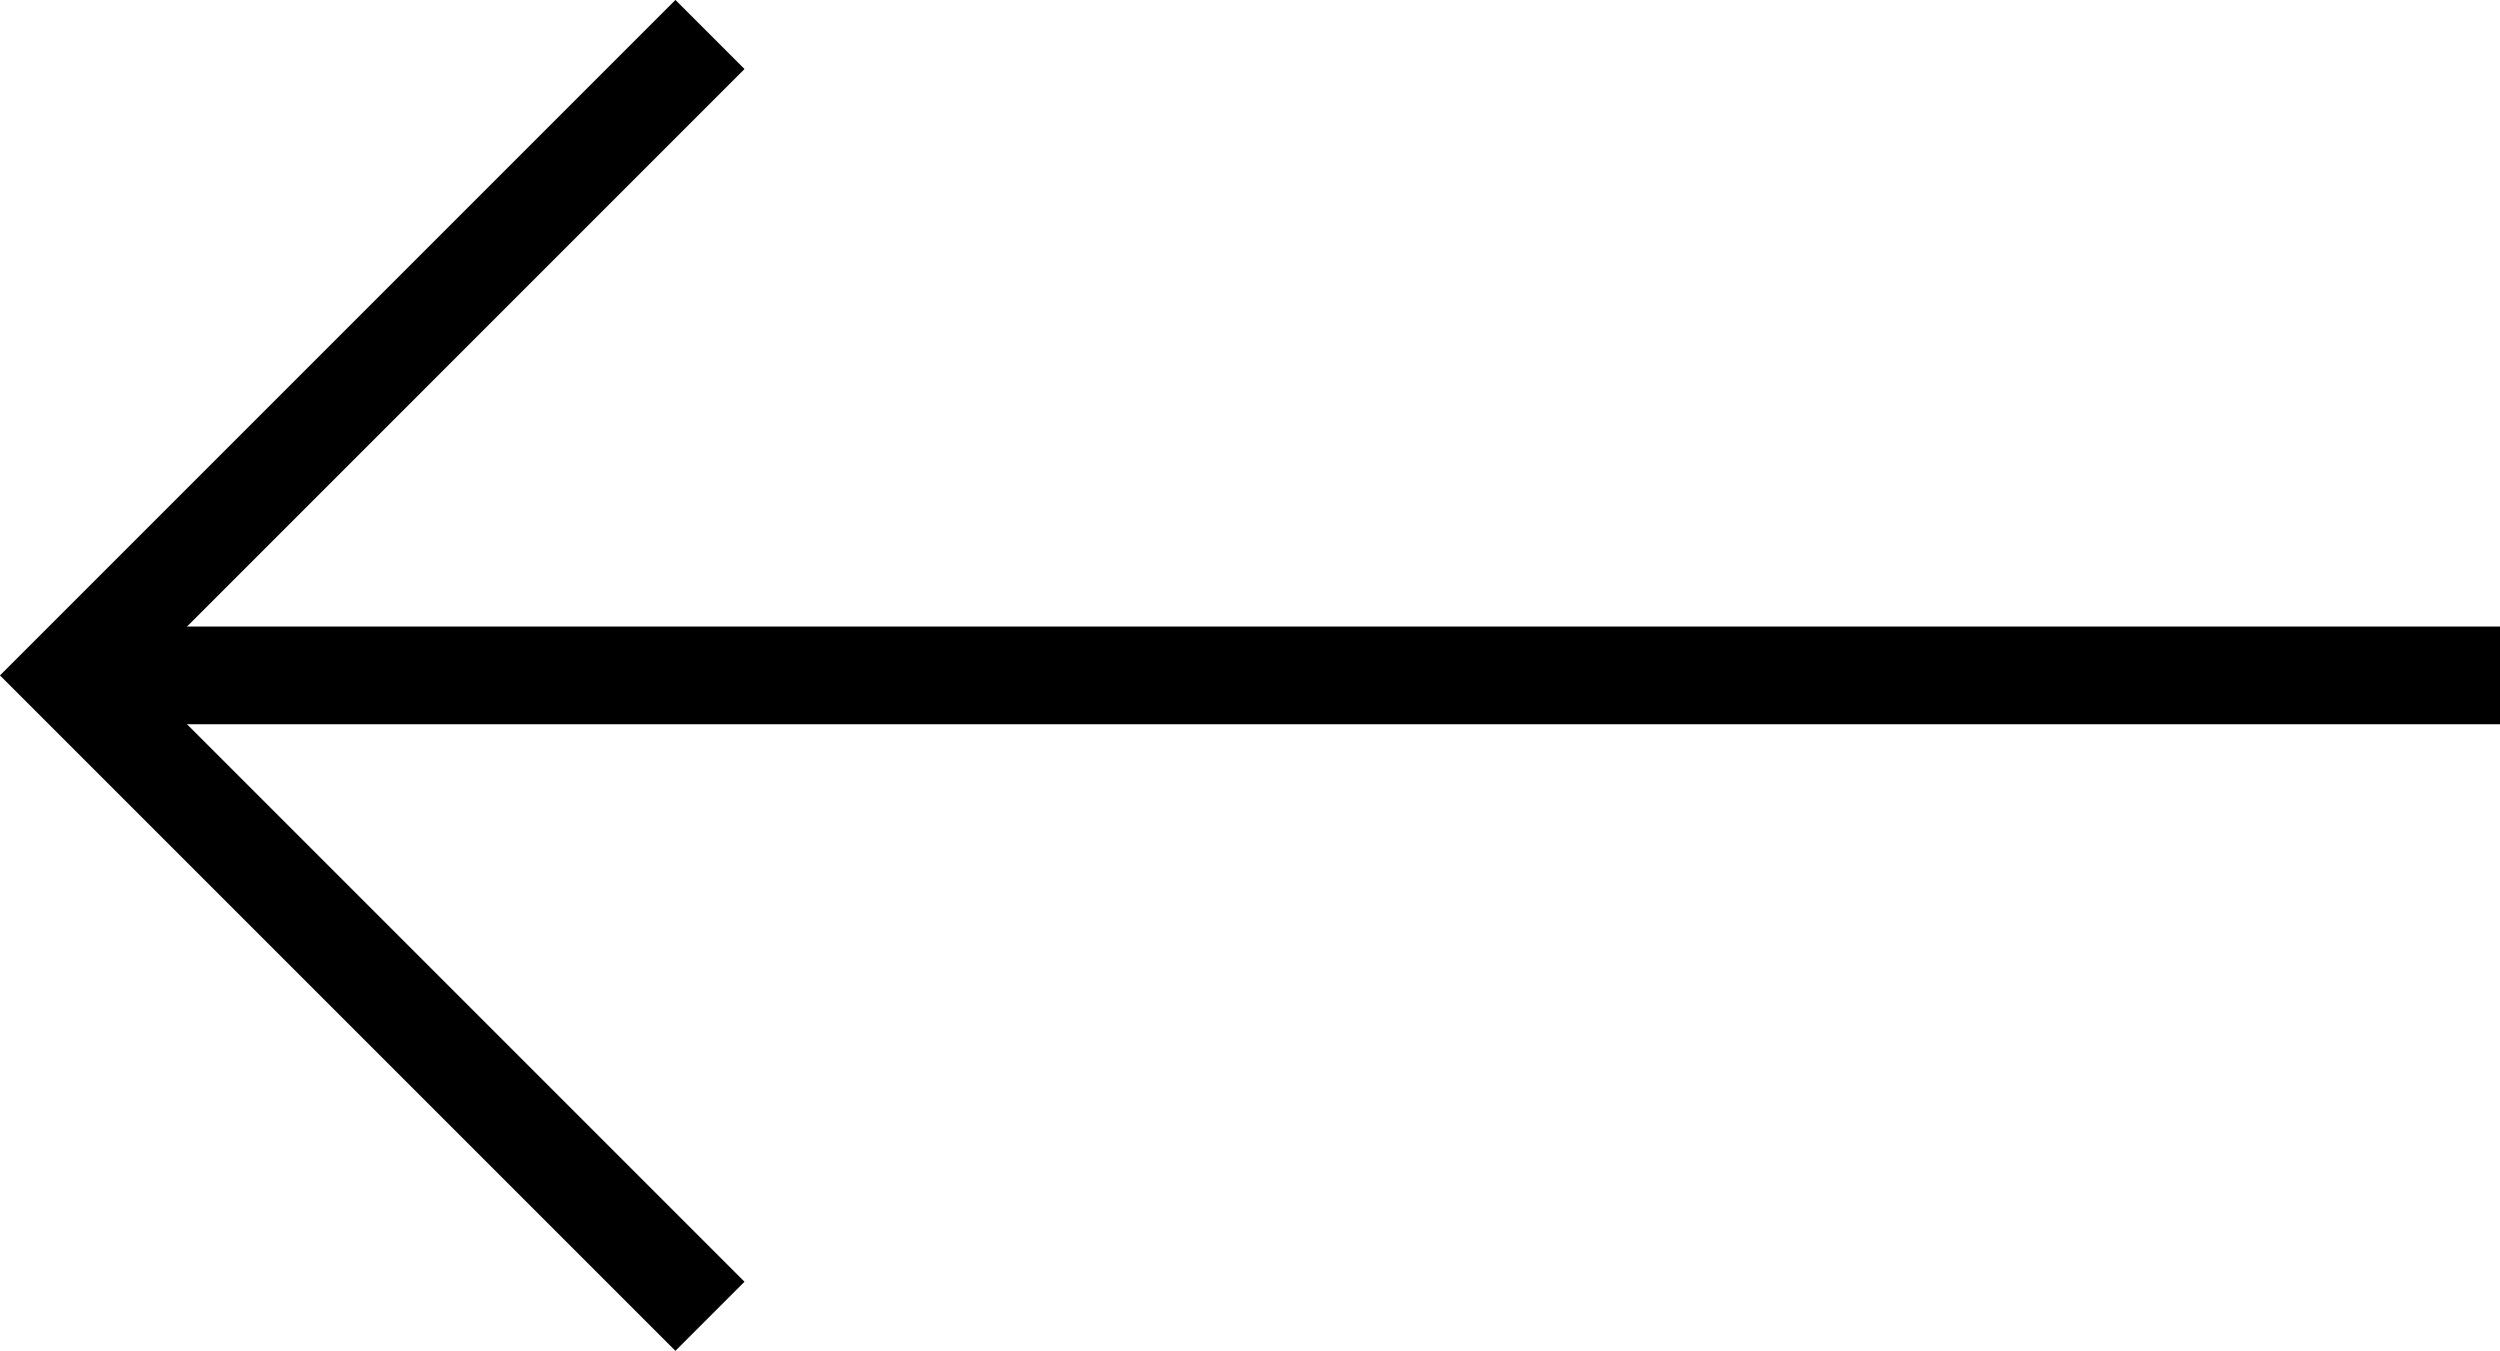
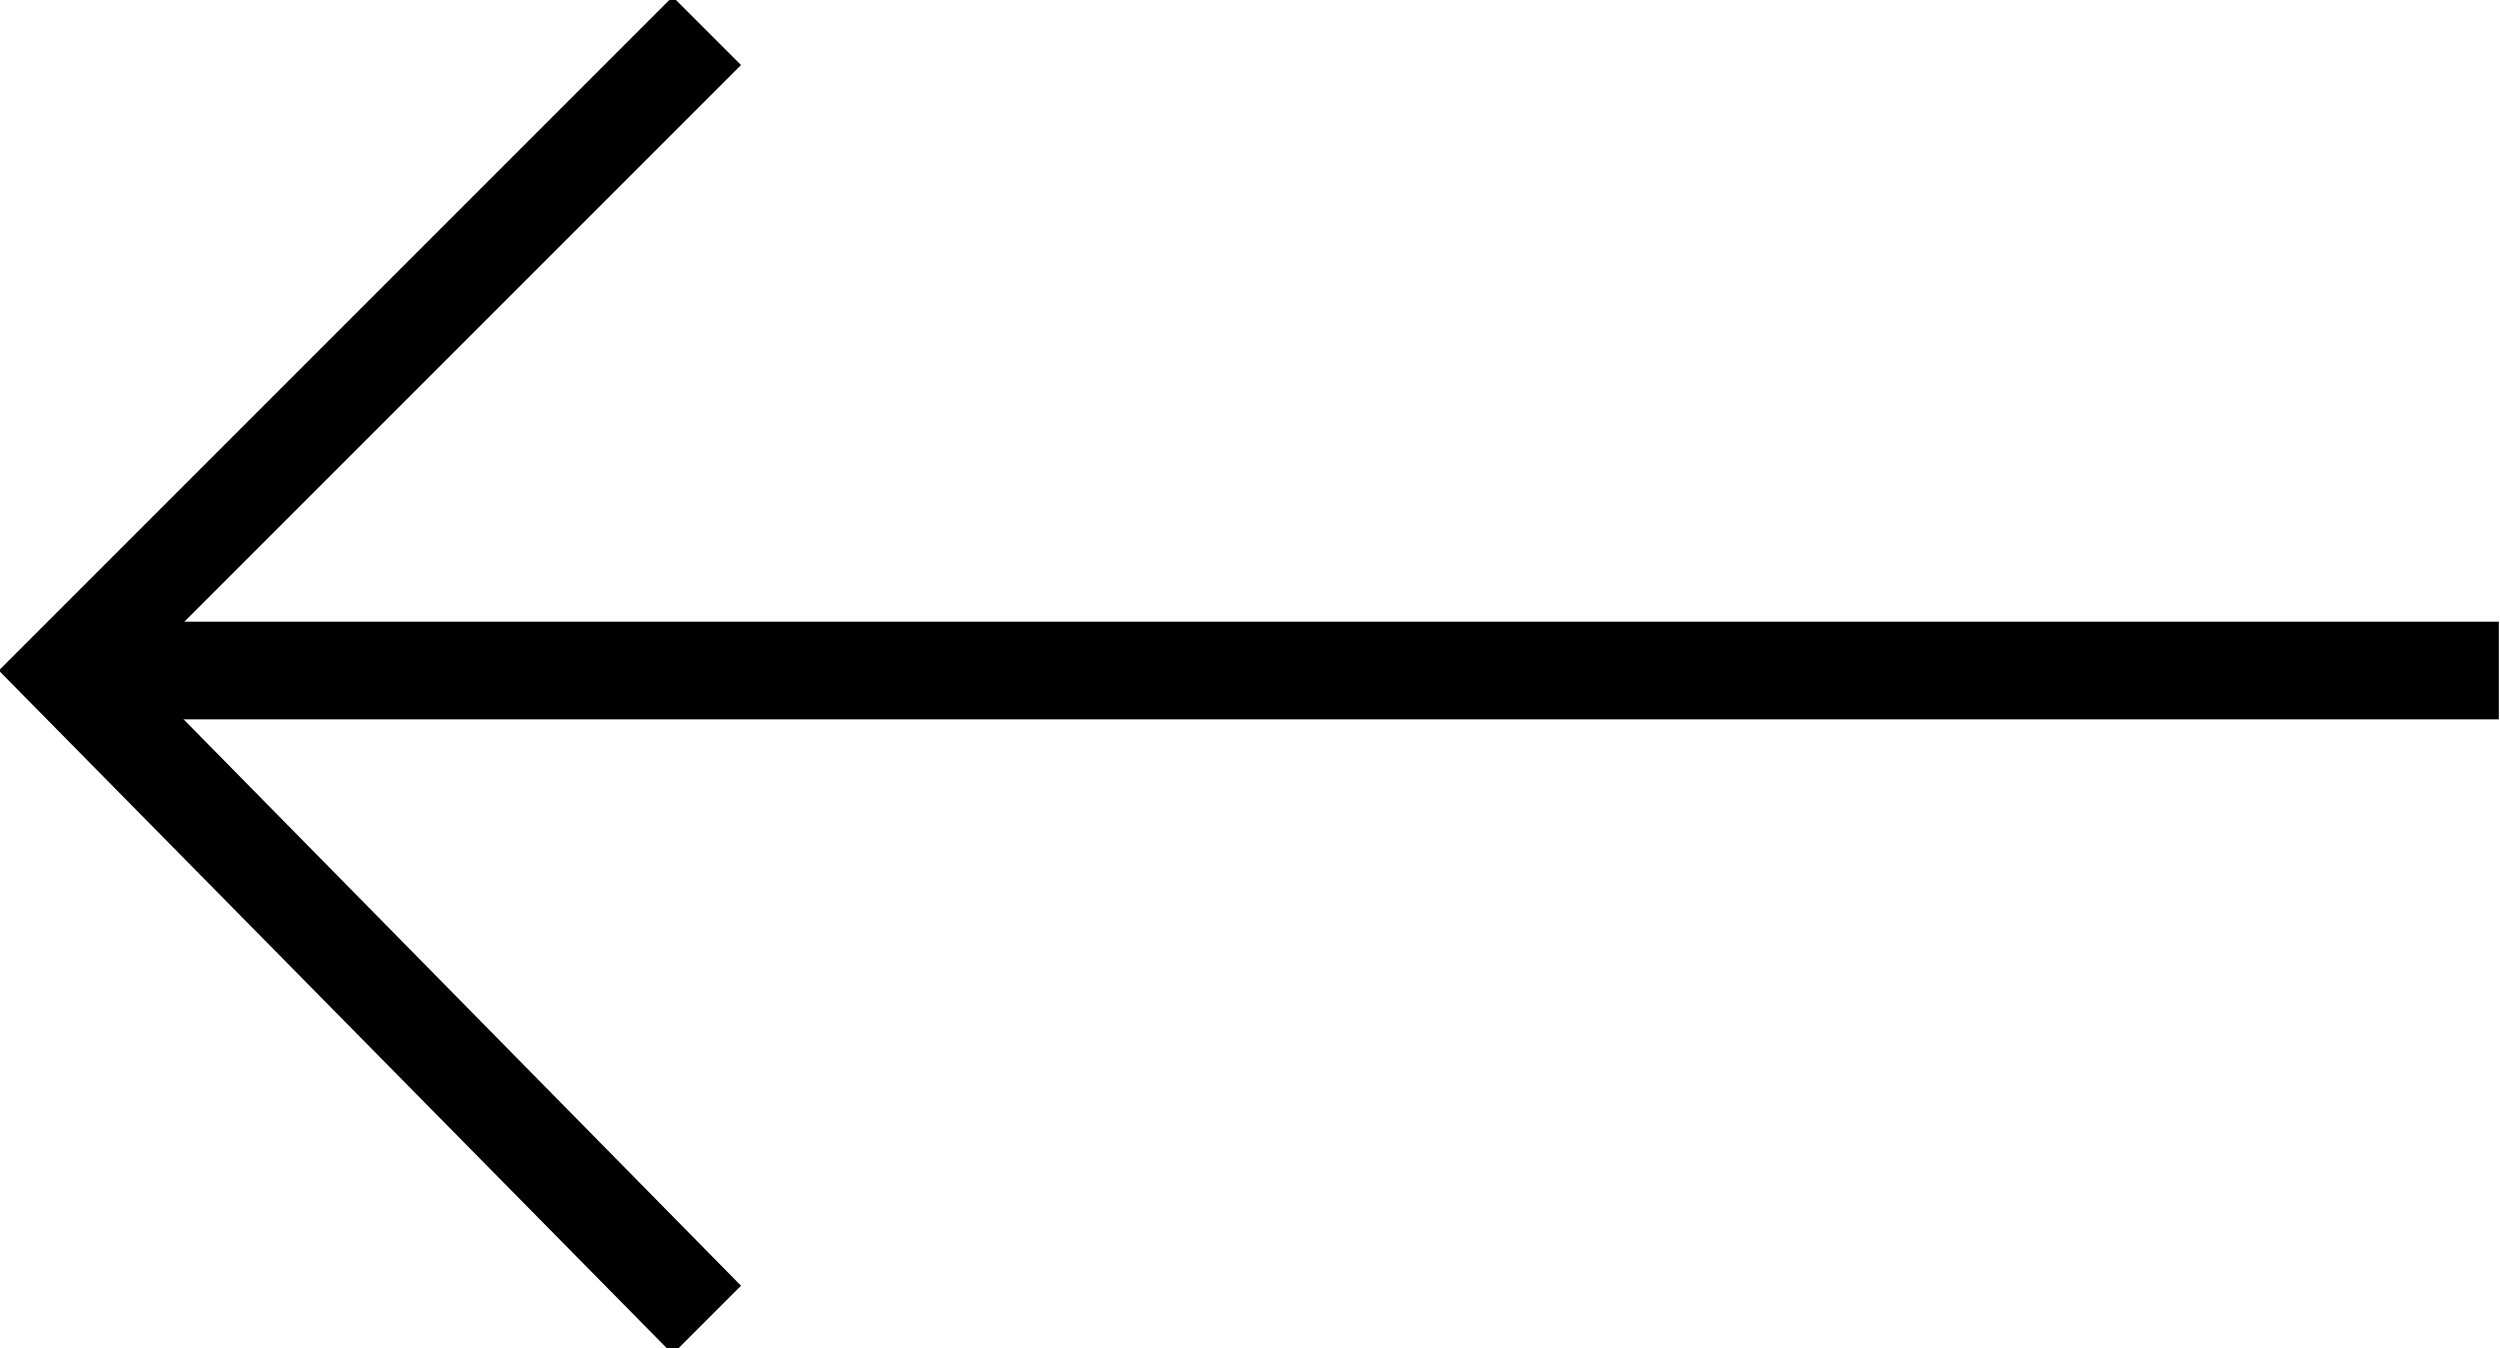
- <svg xmlns="http://www.w3.org/2000/svg" width="25.589" height="13.826" viewBox="0 0 25.589 13.826">
-   <defs>
-     <style>
-       .cls-1 {
-         fill: none;
-         stroke: #000;
-         stroke-miterlimit: 10;
-       }
-     </style>
-   </defs>
+ <svg xmlns="http://www.w3.org/2000/svg" version="1.1" id="Слой_1" x="0px" y="0px" viewBox="0 0 25.6 13.8" style="enable-background:new 0 0 25.6 13.8;" xml:space="preserve">
  <g id="prev" transform="translate(2022.288 961.166)">
-     <line id="Line_3" data-name="Line 3" class="cls-1" x1="24.682" transform="translate(-2021.381 -954.253)" />
-     <path id="Path_10" data-name="Path 10" class="cls-1" d="M-2015.021-947.693l-6.56-6.56,6.56-6.56" />
+     <g id="Line_3">
+       <rect x="-2021.4" y="-954.8" width="24.7" height="1" />
+     </g>
+     <g id="Path_10">
+       <polygon points="-2015.4,-947.3 -2022.3,-954.3 -2015.4,-961.2 -2014.7,-960.5 -2020.9,-954.3 -2014.7,-948   " />
+     </g>
  </g>
</svg>
